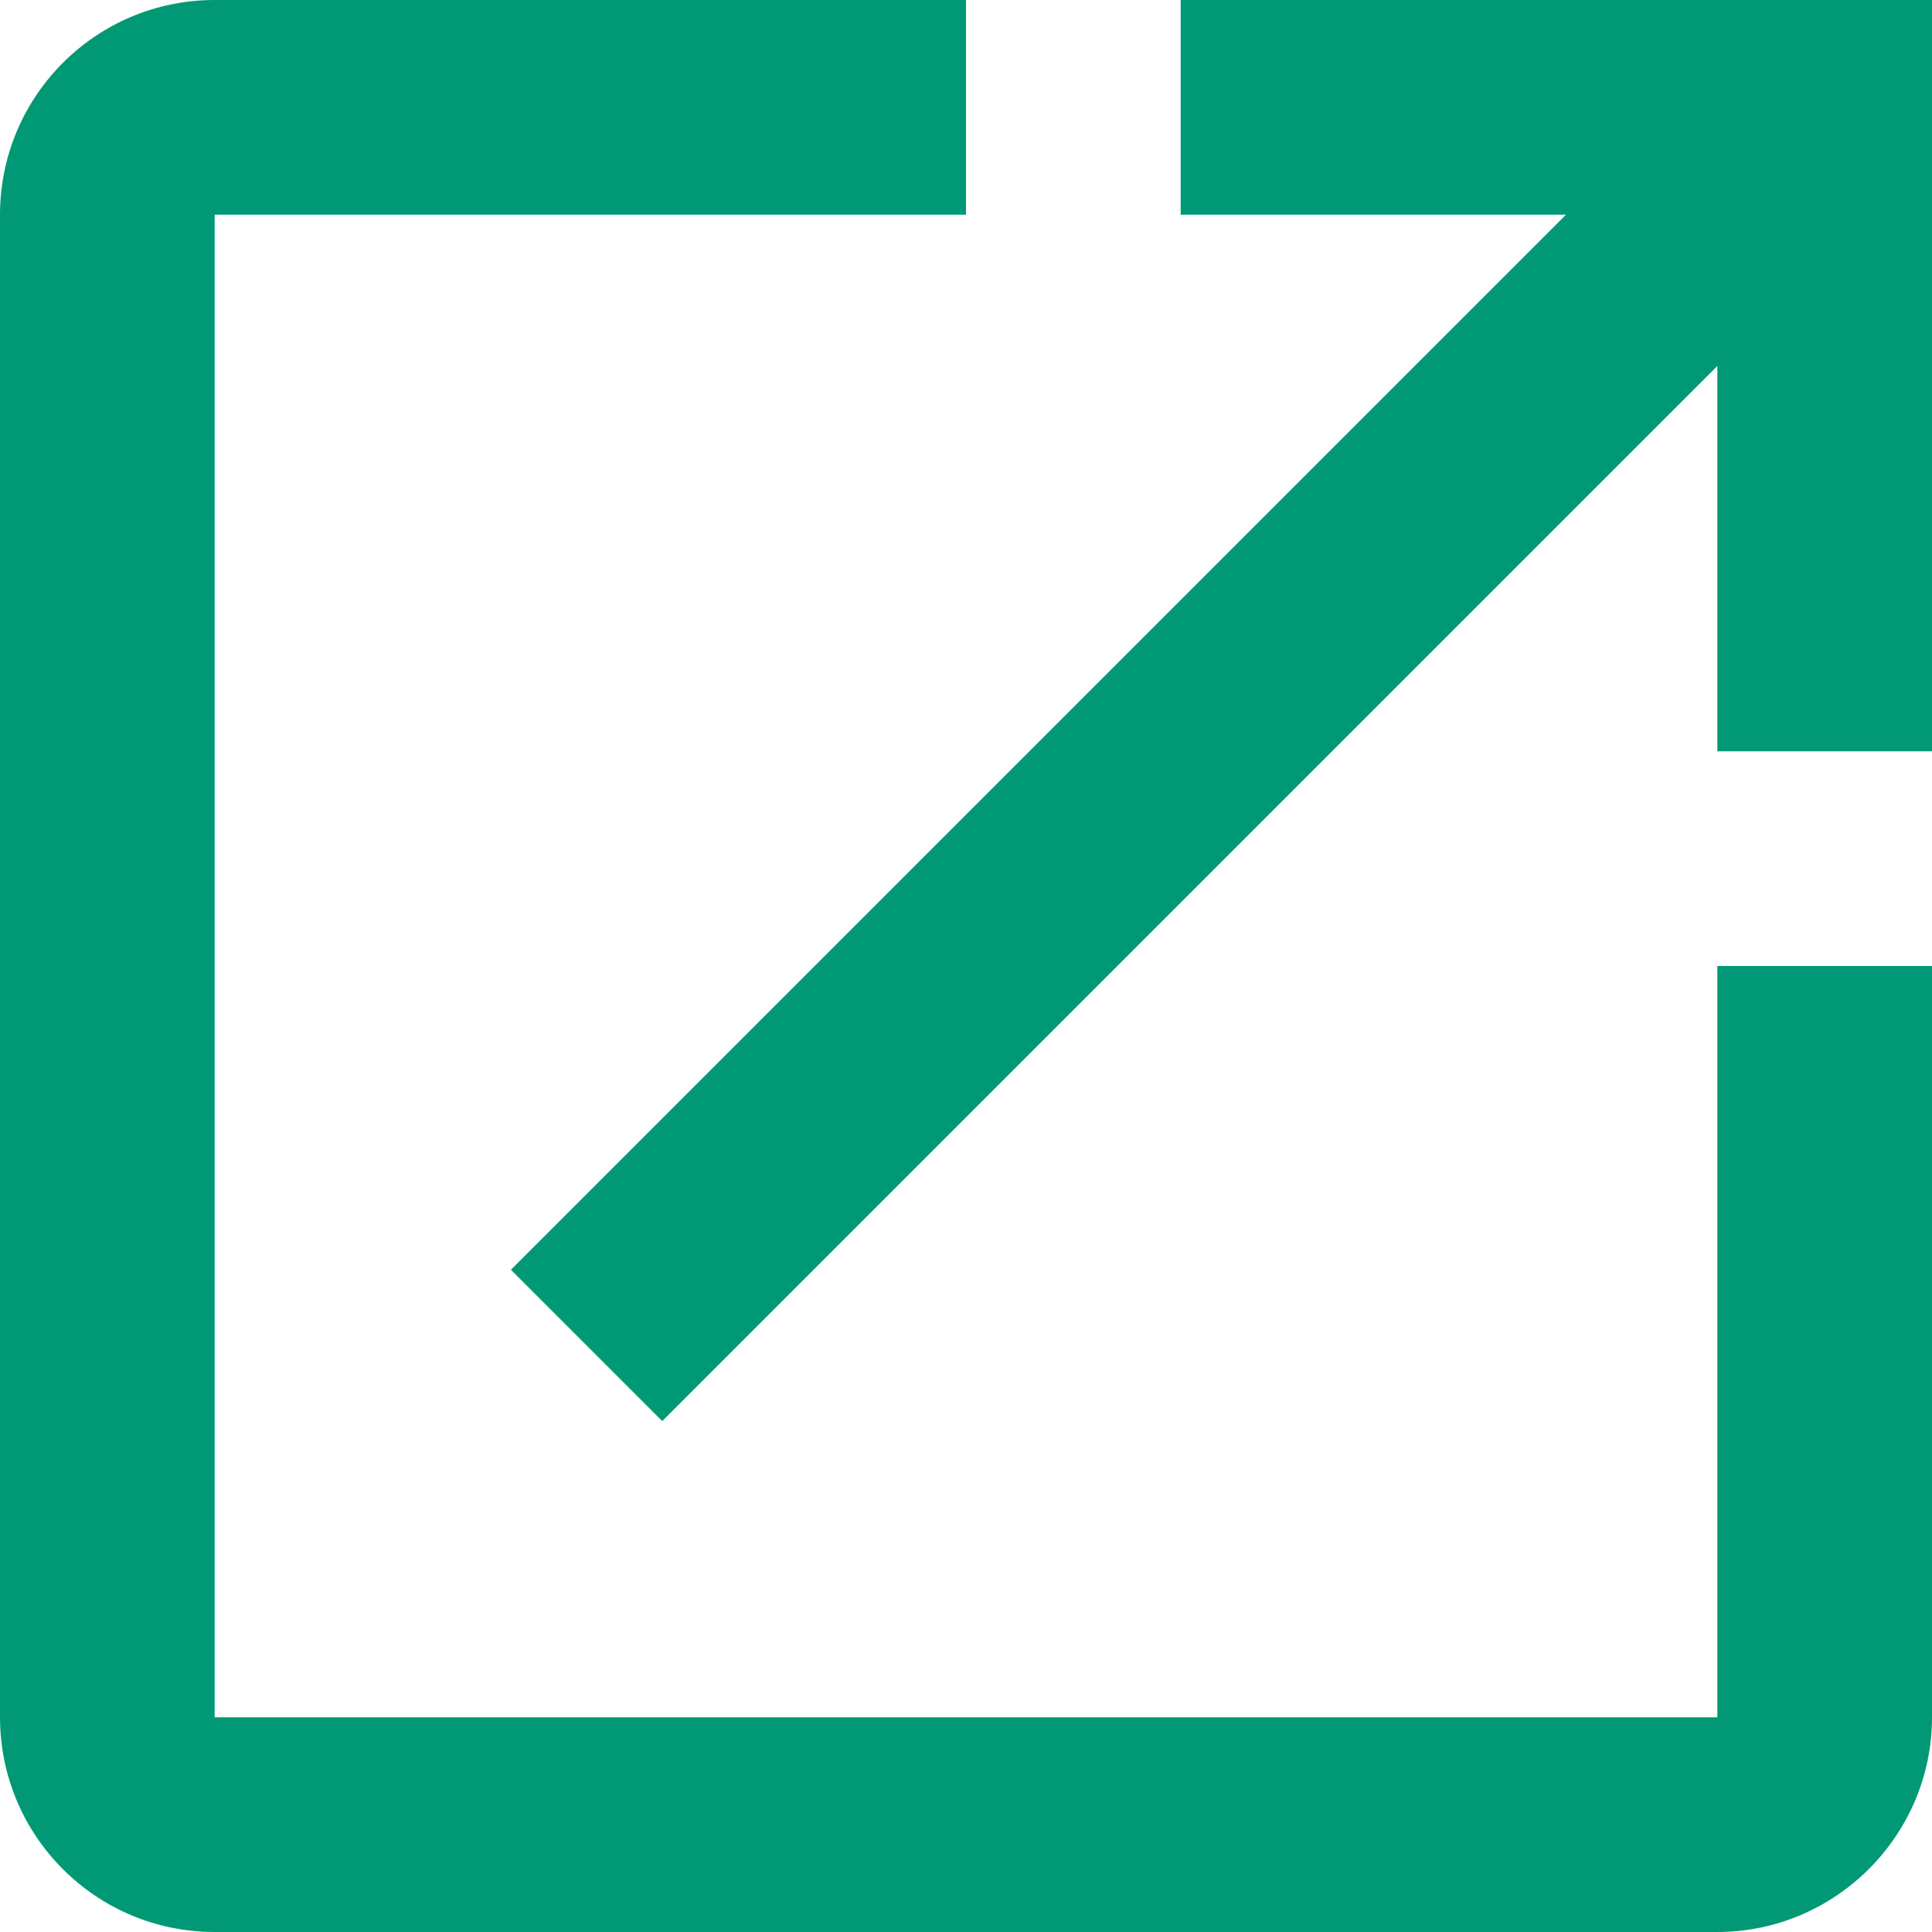
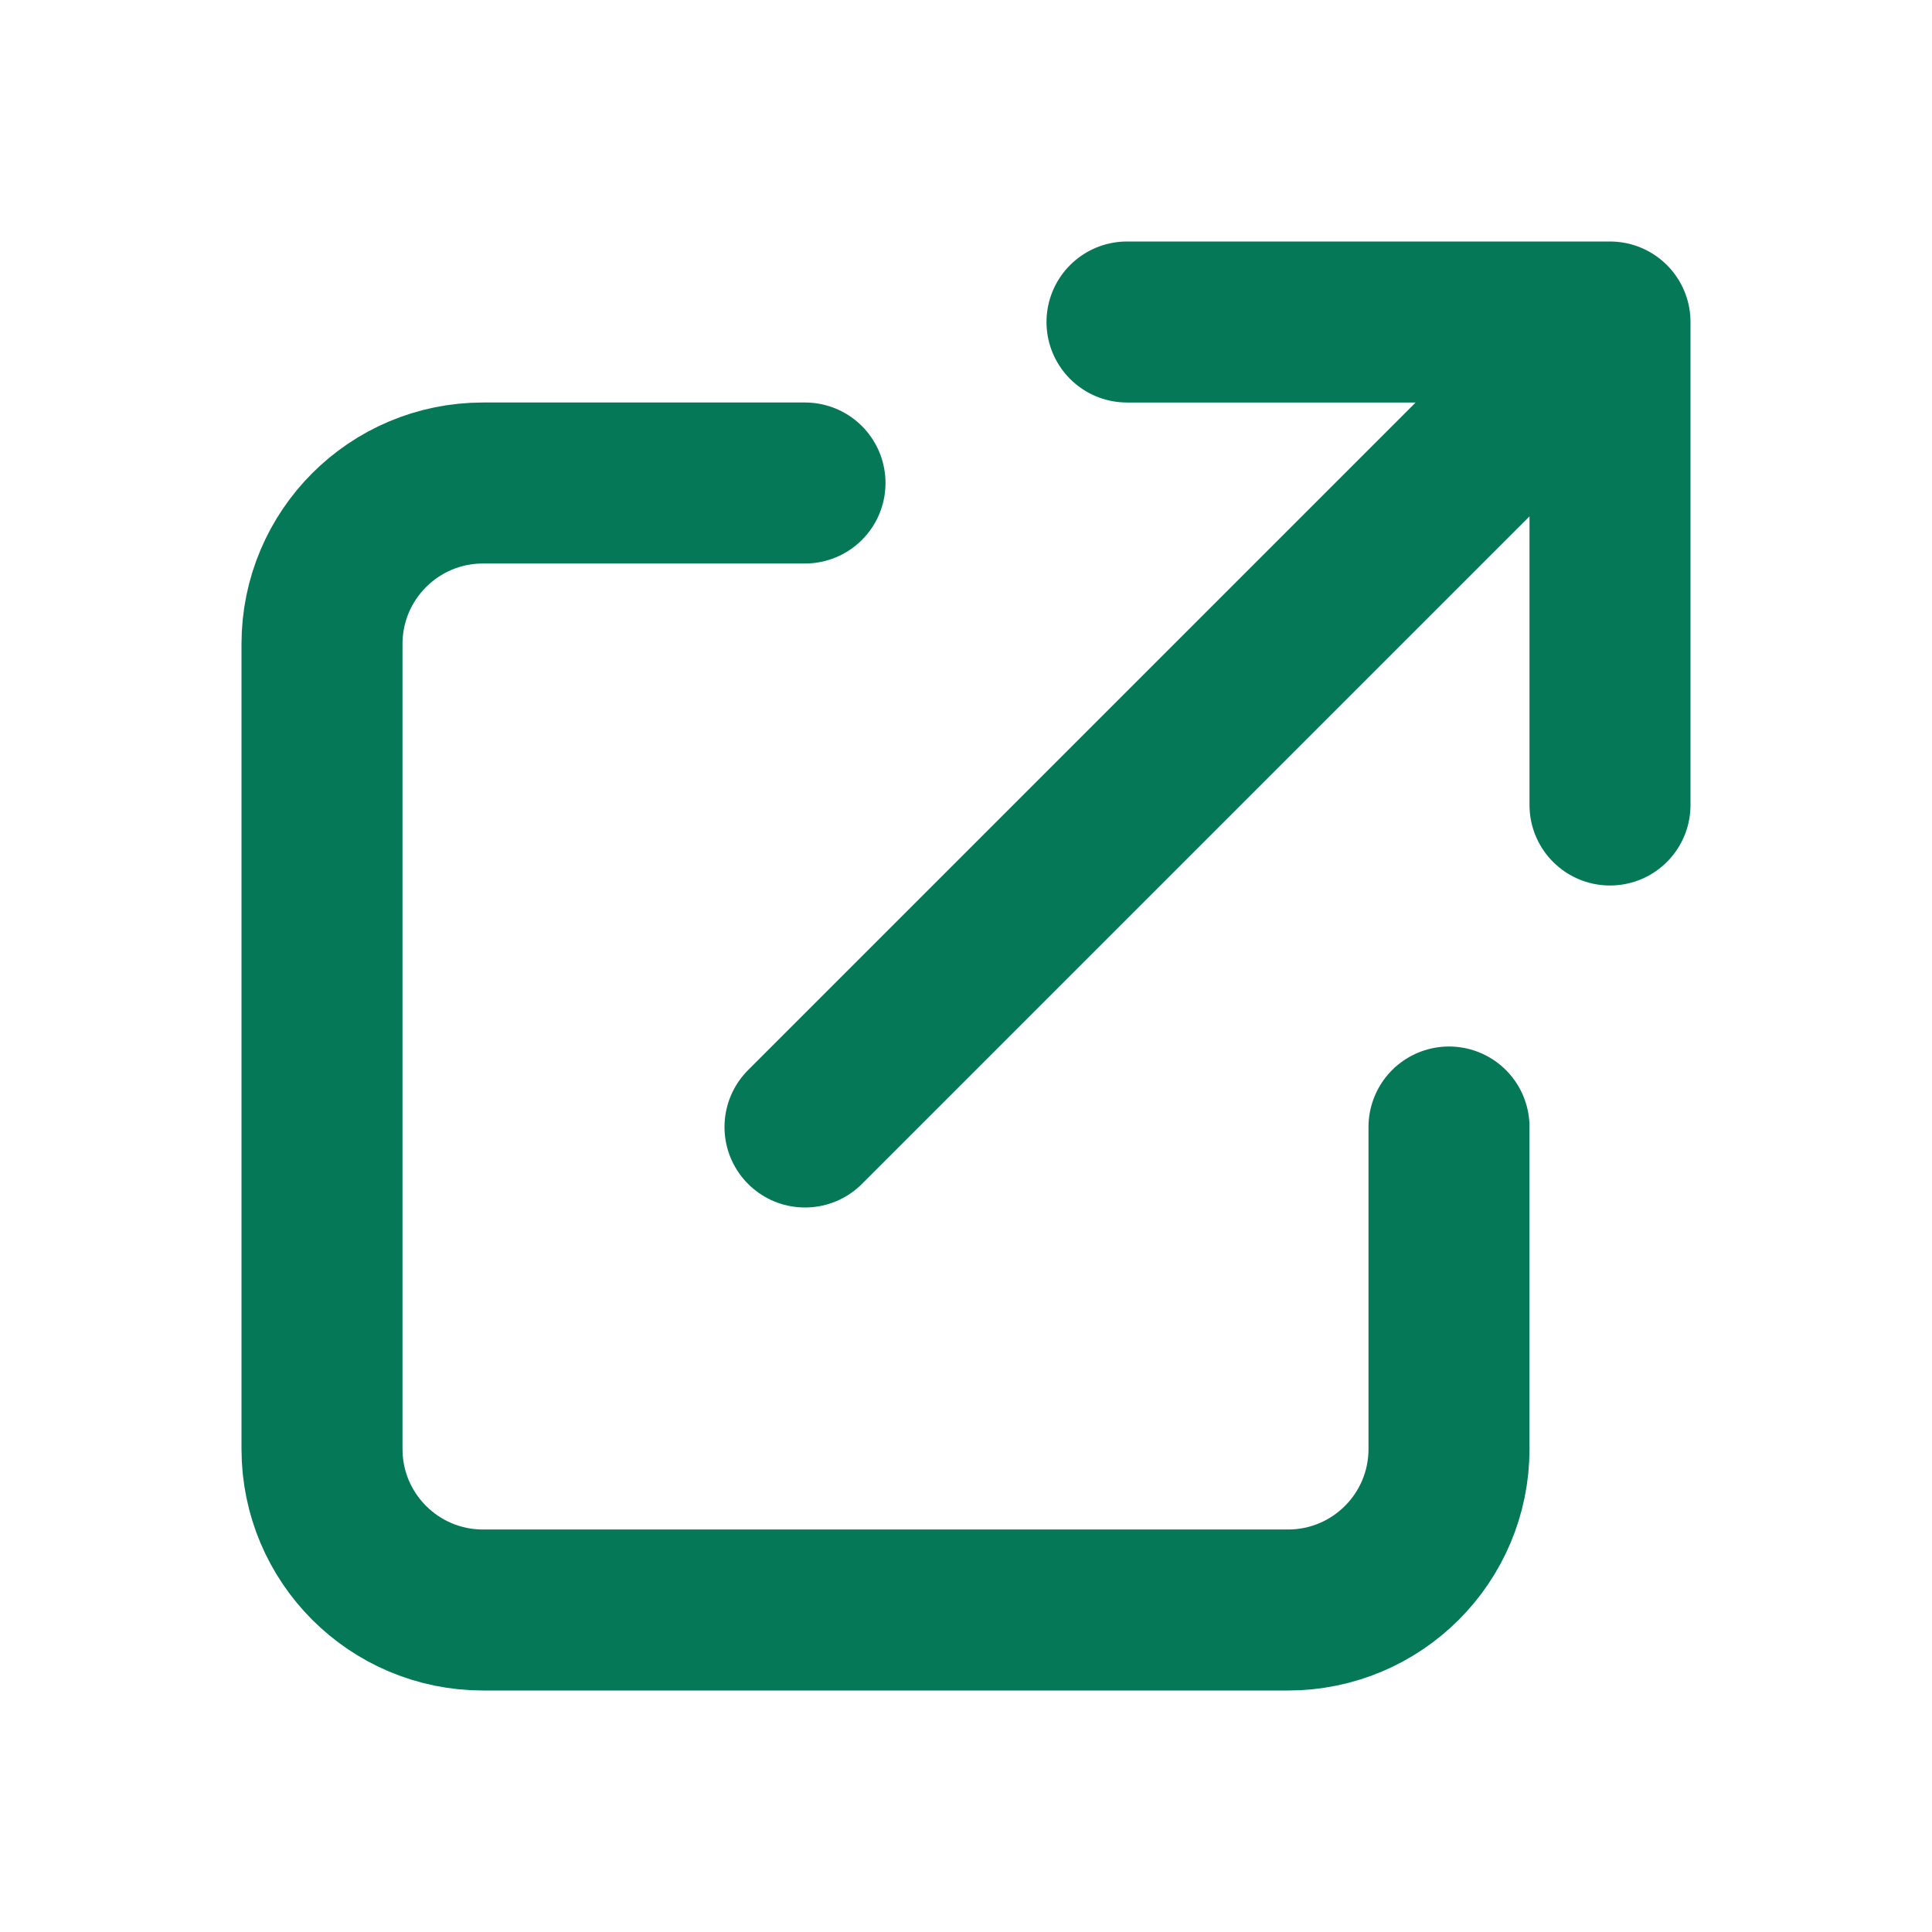
- <svg xmlns="http://www.w3.org/2000/svg" width="18" height="18" viewBox="0 0 18 18" fill="none">
-   <path d="M16 16H2V2H9V0H2C0.89 0 0 0.9 0 2V16C0 17.1 0.89 18 2 18H16C17.1 18 18 17.1 18 16V9H16V16ZM11 0V2H14.59L4.76 11.83L6.17 13.24L16 3.41V7H18V0H11Z" fill="#019975" />
+ <svg xmlns="http://www.w3.org/2000/svg" width="24" height="24" viewBox="0 0 24 24" fill="none">
+   <path d="M10 6H6C4.895 6 4 6.895 4 8V18C4 19.105 4.895 20 6 20H16C17.105 20 18 19.105 18 18V14M14 4H20M20 4V10M20 4L10 14" stroke="#047857" stroke-width="2" stroke-linecap="round" stroke-linejoin="round" />
</svg>
